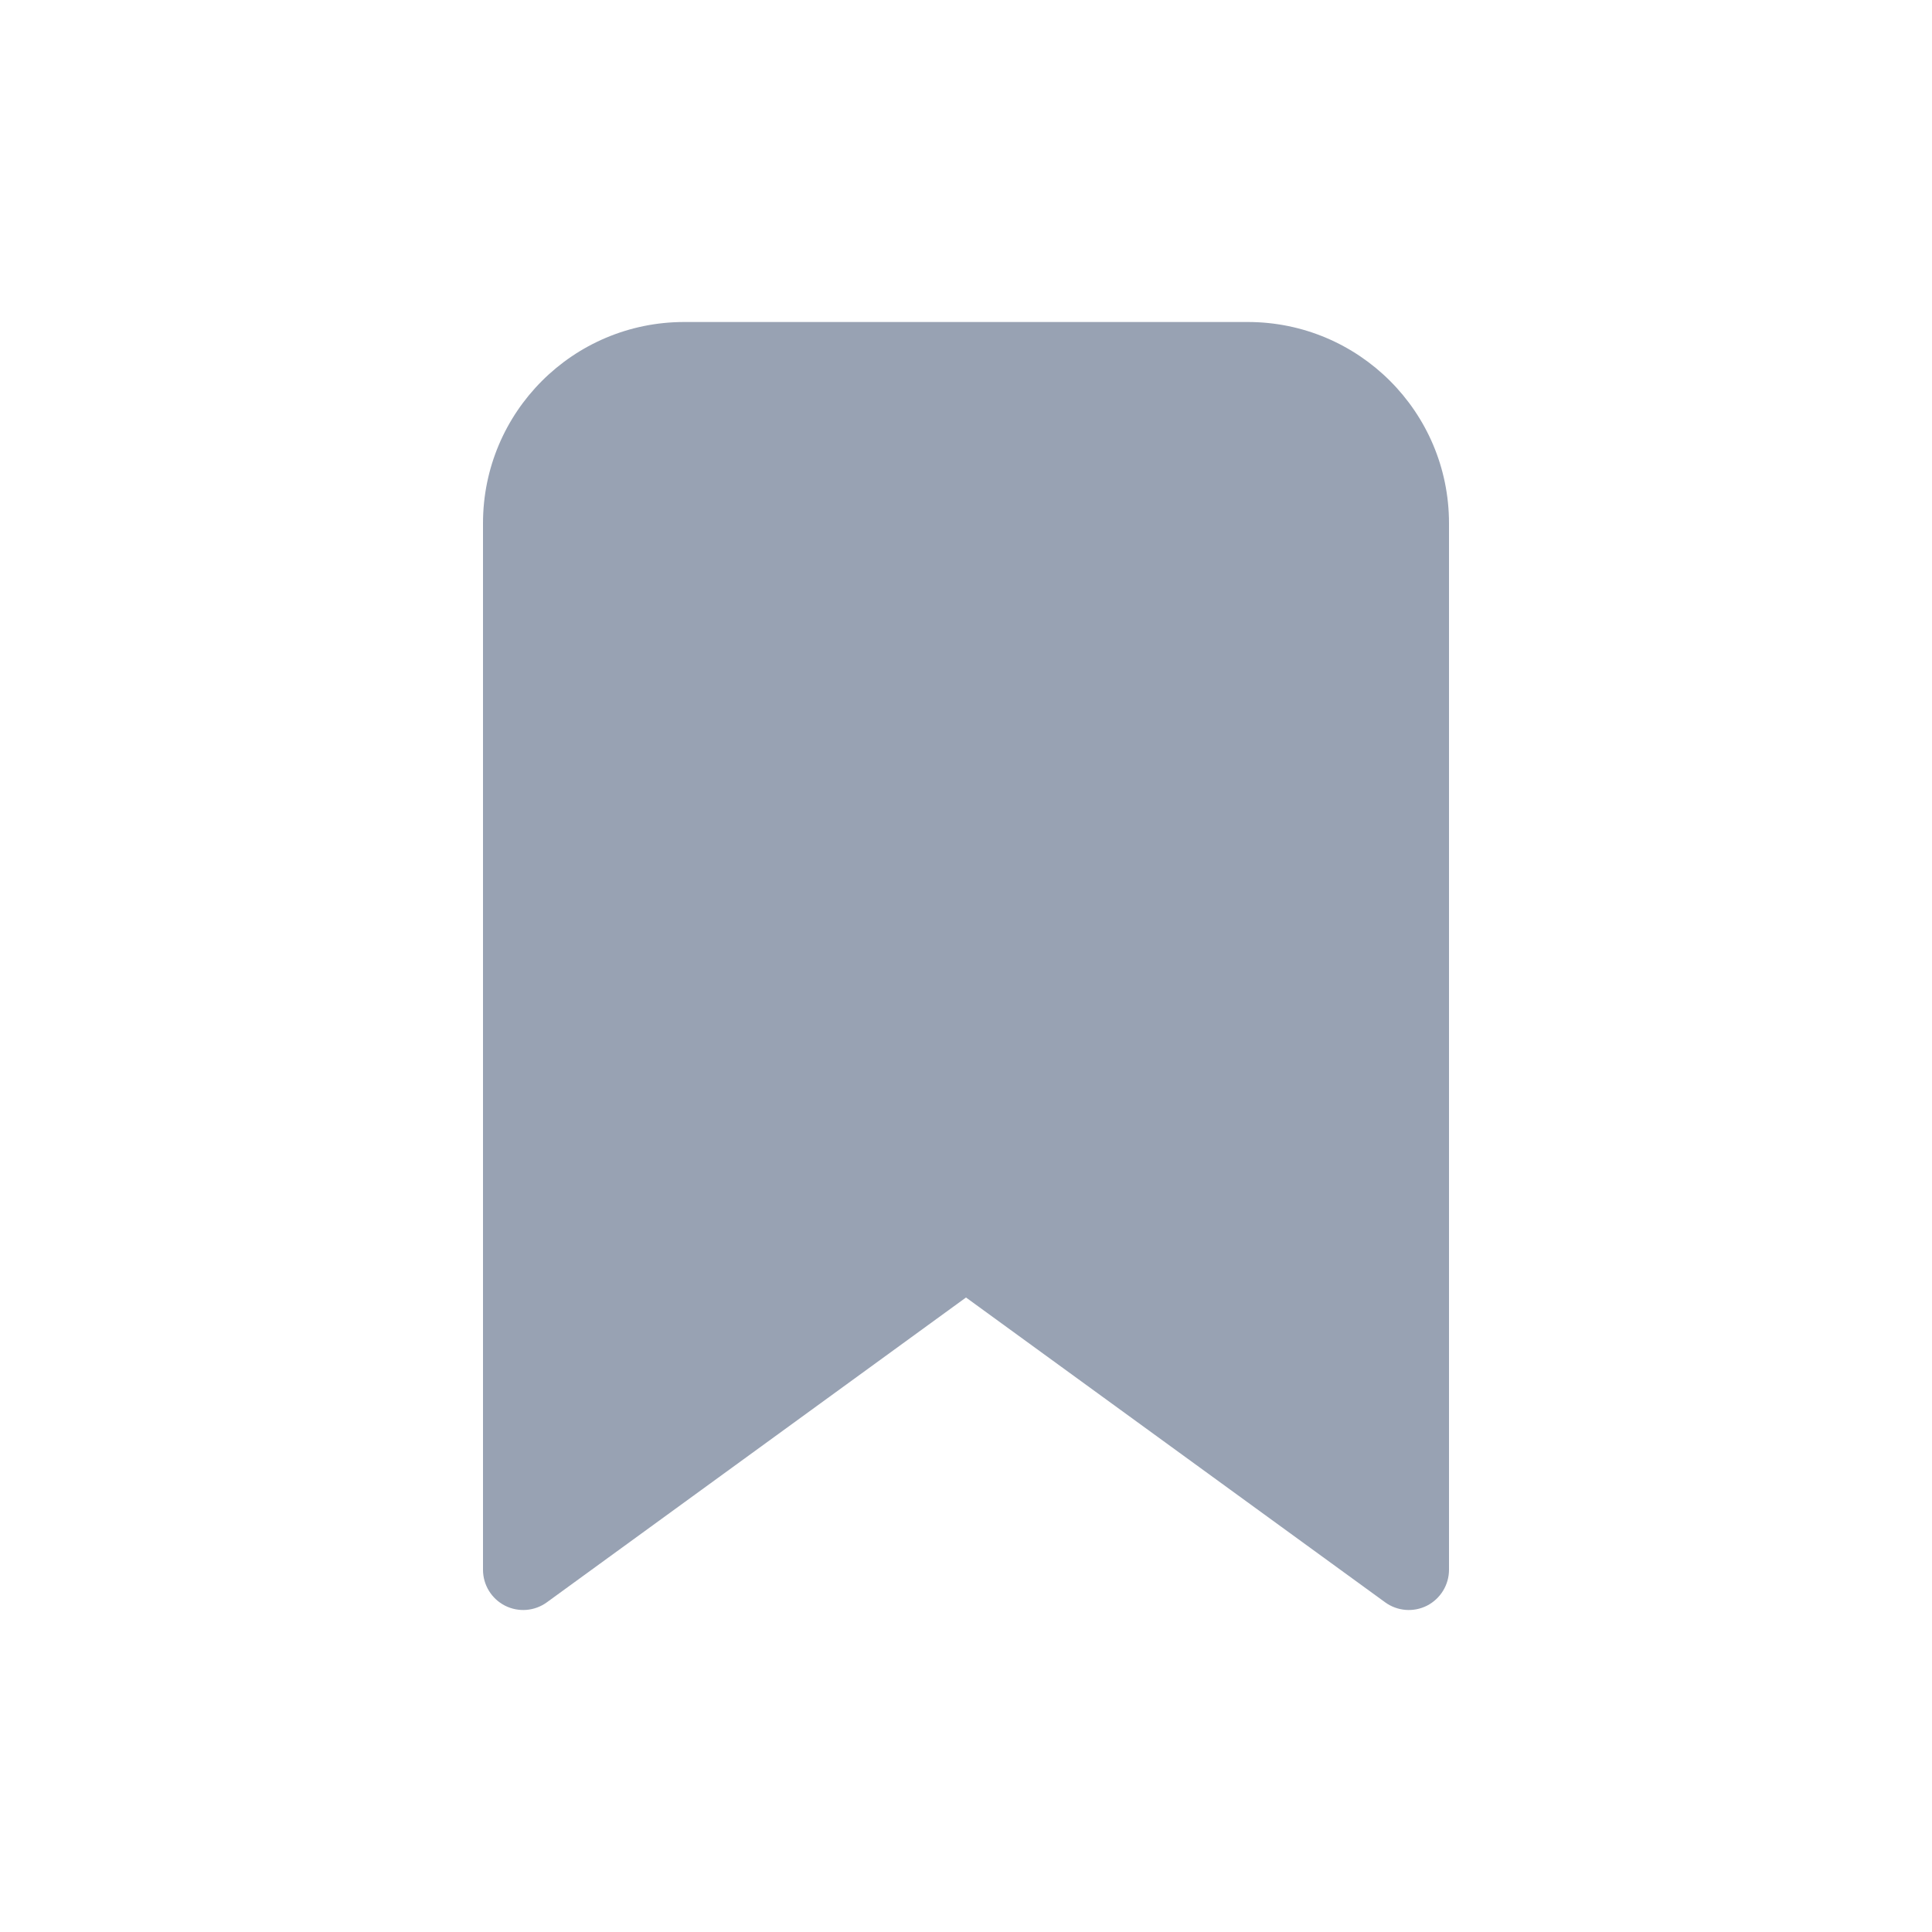
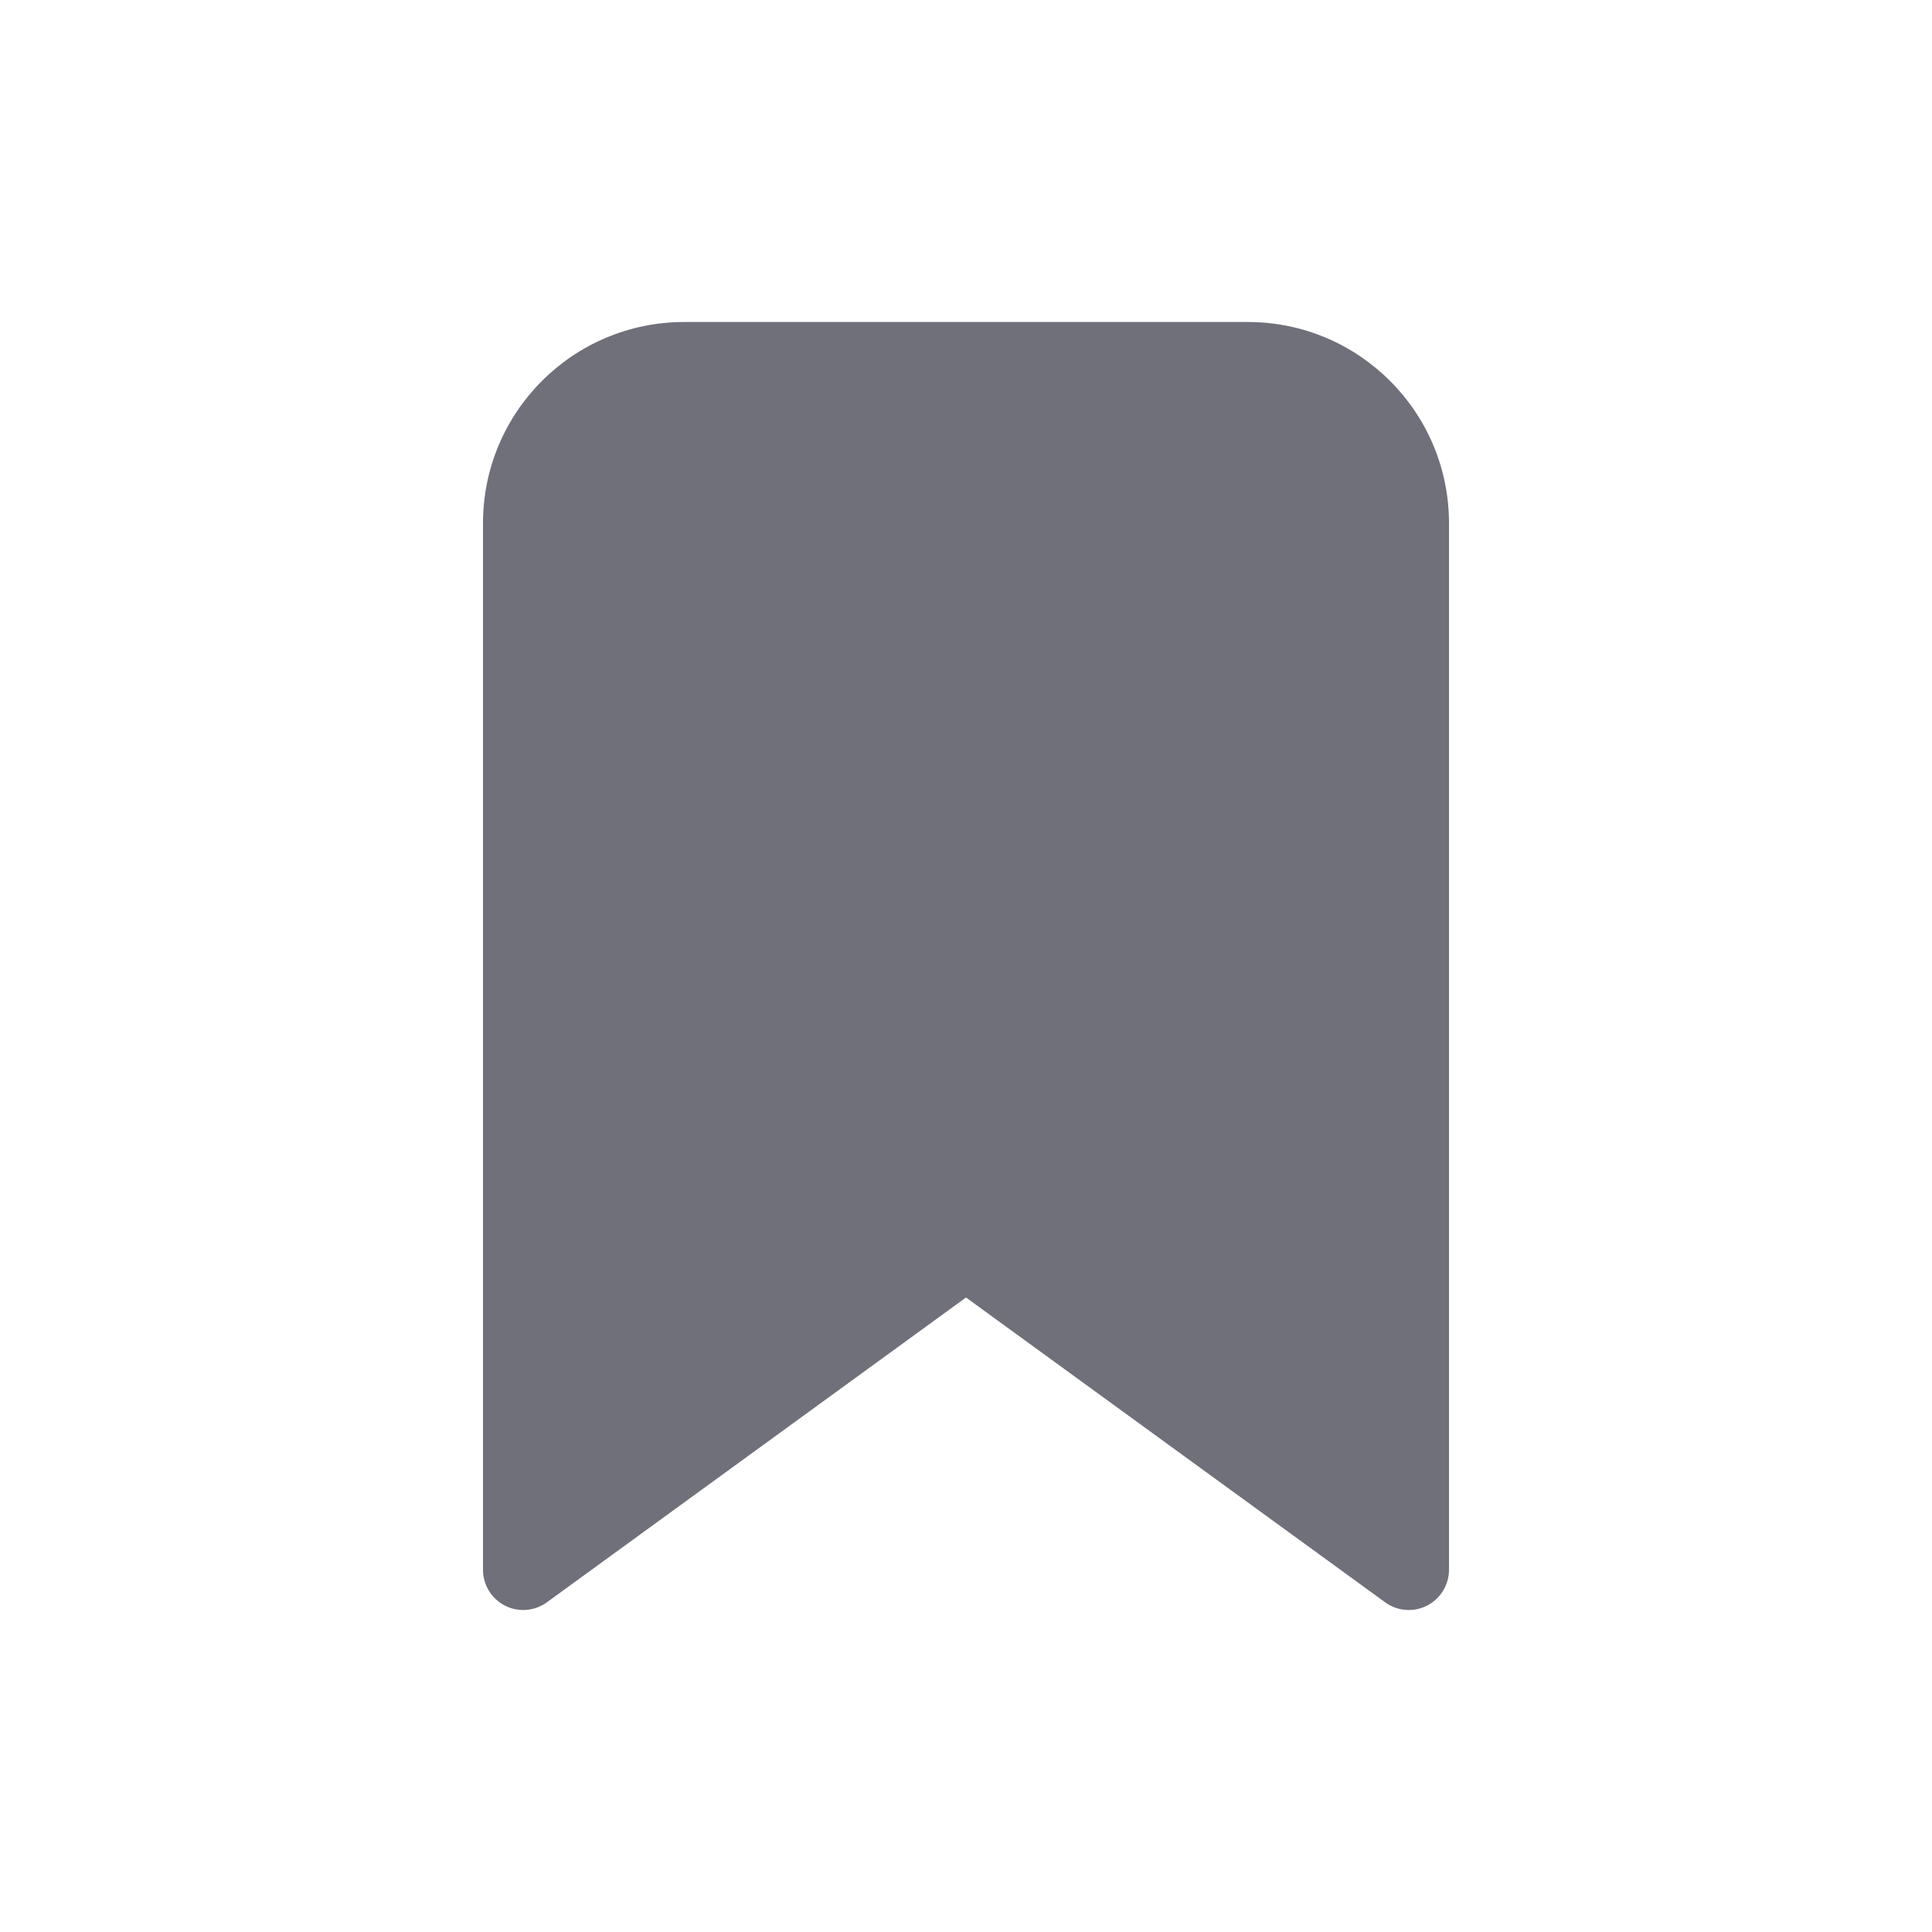
<svg xmlns="http://www.w3.org/2000/svg" width="24" height="24" viewBox="0 0 24 24" fill="none">
-   <path d="M6 6.5C6 5.119 7.119 4 8.5 4H15.5C16.881 4 18 5.119 18 6.5V19.5C18 19.688 17.894 19.86 17.727 19.946C17.559 20.031 17.358 20.015 17.206 19.904L12 16.118L6.794 19.904C6.642 20.015 6.441 20.031 6.273 19.946C6.105 19.86 6 19.688 6 19.5V6.5Z" fill="#98A2B3" />
+   <path d="M6 6.5C6 5.119 7.119 4 8.5 4H15.5C16.881 4 18 5.119 18 6.5V19.5C18 19.688 17.894 19.86 17.727 19.946C17.559 20.031 17.358 20.015 17.206 19.904L12 16.118L6.794 19.904C6.642 20.015 6.441 20.031 6.273 19.946C6.105 19.86 6 19.688 6 19.5V6.5Z" fill="#70707B" />
</svg>
